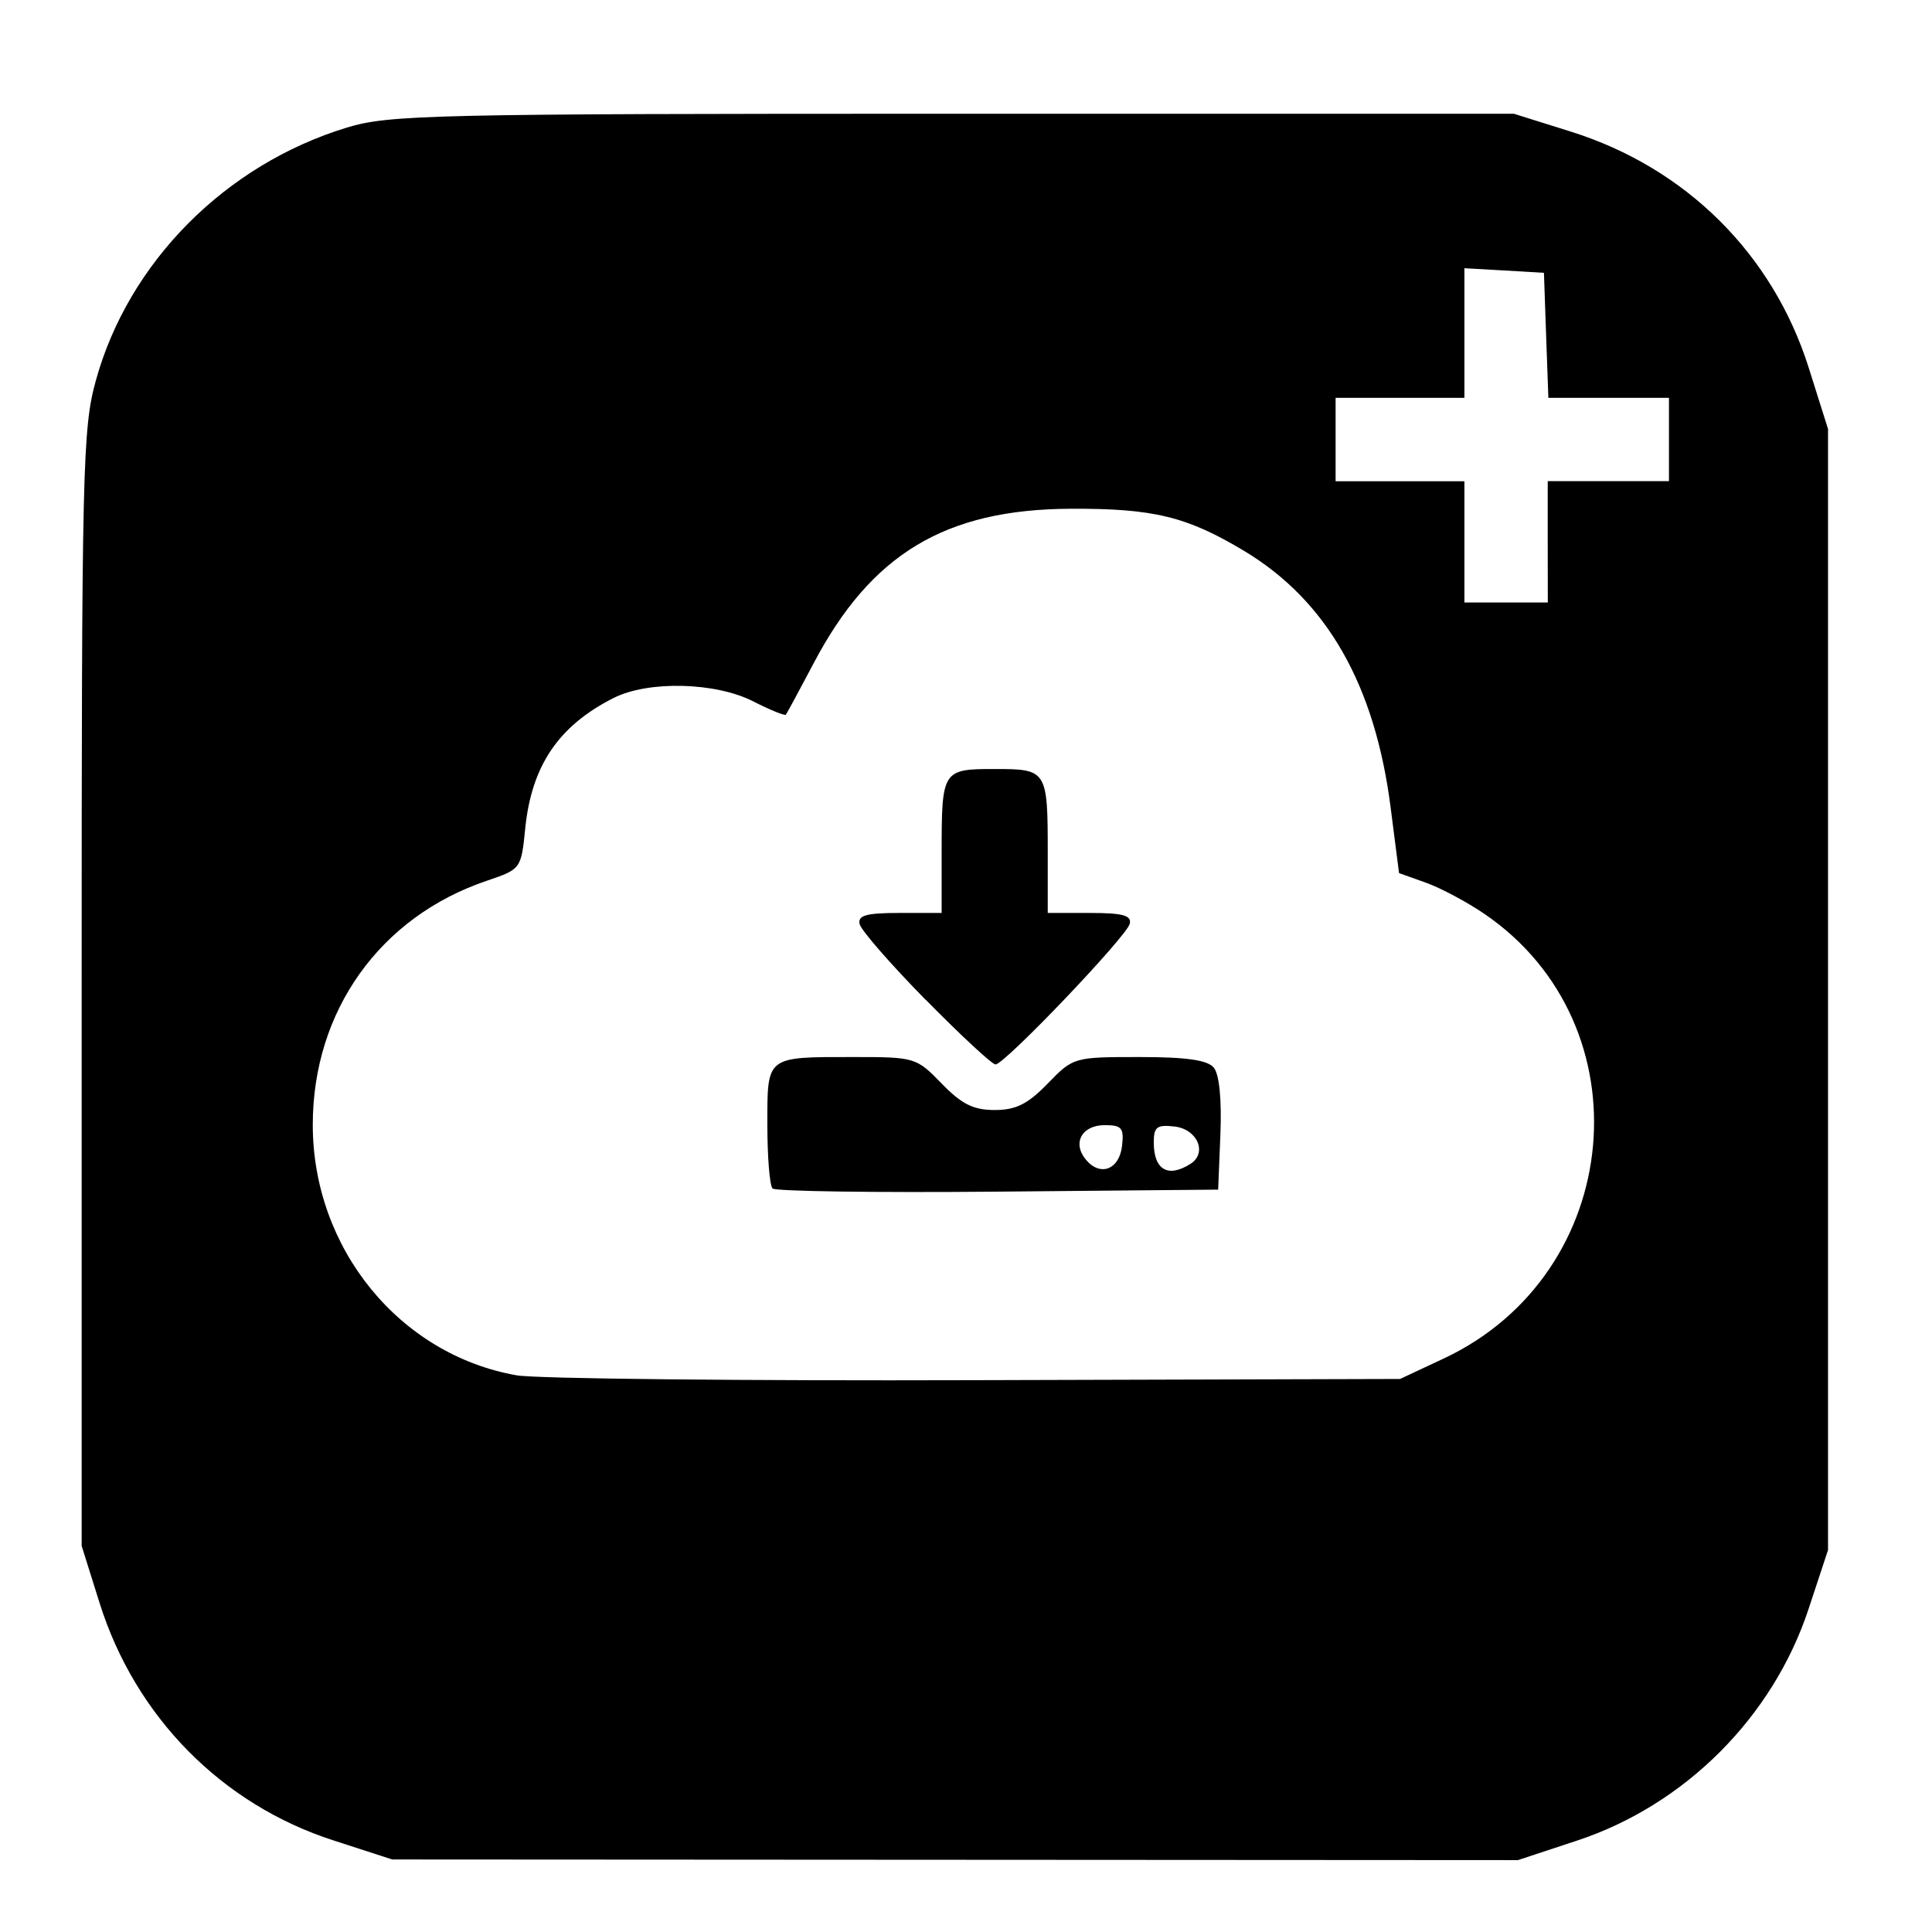
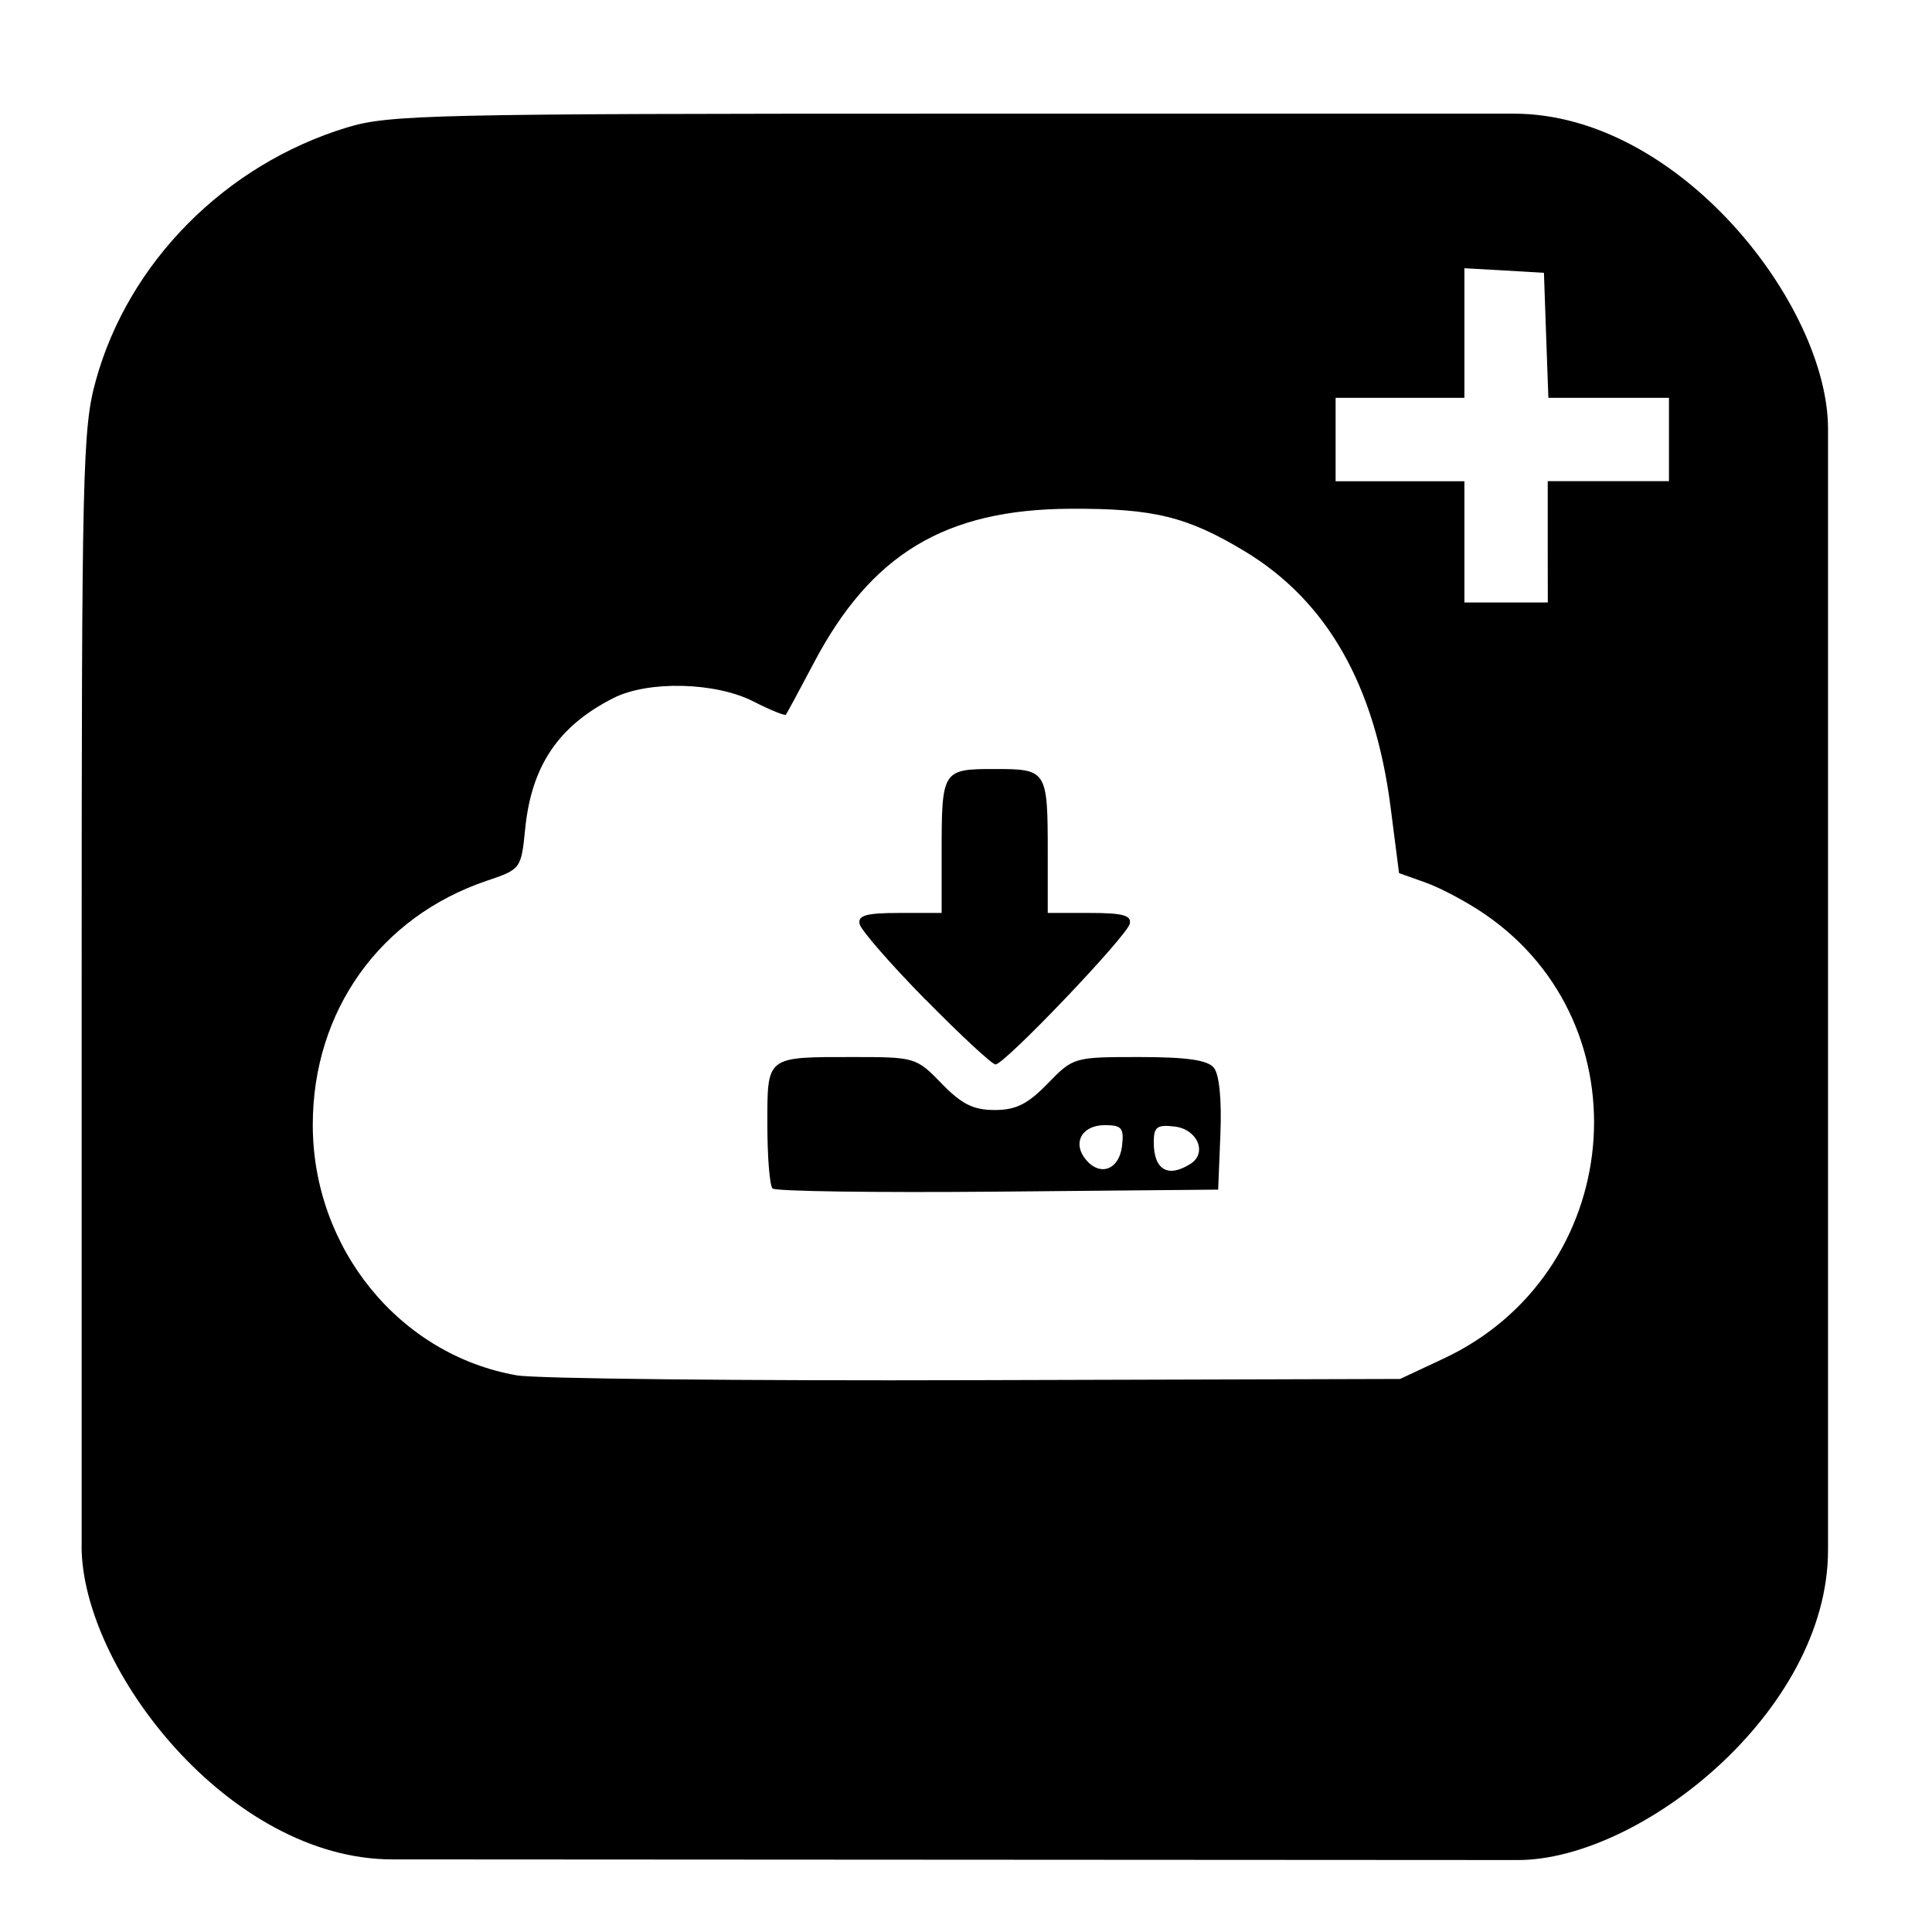
<svg xmlns="http://www.w3.org/2000/svg" viewBox="0 0 24 24" version="1.1" id="svg245">
  <defs id="defs242" />
  <g id="layer1">
    <g id="g1376" transform="translate(-0.1325825,0.2209709)">
-       <path style="fill:#000000;stroke-width:0.094" d="M 4.277,22.642 C 2.887,22.194 1.813,21.104 1.369,19.69 l -0.222,-0.707 v -6.919 c 0,-6.467 0.011,-6.961 0.176,-7.557 0.405,-1.469 1.609,-2.683 3.118,-3.143 0.525,-0.16 1.051,-0.172 7.531,-0.172 h 6.966 l 0.708,0.222 c 1.43,0.449 2.509,1.52 2.956,2.936 l 0.239,0.758 v 6.963 6.963 l -0.243,0.736 c -0.443,1.339 -1.533,2.43 -2.873,2.873 l -0.736,0.243 -6.992,-0.004 -6.992,-0.004 z M 18.067,16.655 c 2.245,-1.052 2.529,-4.139 0.509,-5.521 -0.216,-0.148 -0.544,-0.323 -0.728,-0.389 L 17.512,10.625 17.408,9.814 C 17.214,8.289 16.617,7.242 15.59,6.624 14.876,6.195 14.461,6.094 13.43,6.099 11.875,6.106 10.954,6.66 10.239,8.02 10.063,8.354 9.908,8.64 9.895,8.657 9.882,8.673 9.7,8.599 9.49,8.492 9.019,8.252 8.185,8.232 7.754,8.45 7.071,8.795 6.735,9.292 6.657,10.072 c -0.05,0.5 -0.054,0.505 -0.474,0.647 -1.33,0.448 -2.165,1.618 -2.165,3.033 0,1.535 1.077,2.857 2.534,3.112 0.237,0.042 2.803,0.069 5.702,0.06 l 5.271,-0.015 z M 9.729,14.542 c -0.035,-0.035 -0.064,-0.391 -0.064,-0.791 0,-0.859 -0.023,-0.841 1.072,-0.841 0.761,0 0.779,0.005 1.093,0.329 0.249,0.257 0.394,0.329 0.659,0.329 0.264,0 0.41,-0.073 0.659,-0.329 0.317,-0.327 0.326,-0.329 1.136,-0.329 0.588,0 0.848,0.037 0.927,0.132 0.068,0.082 0.099,0.395 0.082,0.824 l -0.028,0.691 -2.736,0.025 c -1.505,0.014 -2.765,-0.004 -2.8,-0.039 z m 4.342,-0.528 c 0.026,-0.223 -0.004,-0.258 -0.215,-0.258 -0.285,0 -0.406,0.222 -0.234,0.429 0.178,0.214 0.415,0.124 0.449,-0.171 z m 0.85,0.223 c 0.213,-0.135 0.087,-0.431 -0.198,-0.464 -0.218,-0.025 -0.258,0.005 -0.258,0.196 0,0.342 0.176,0.446 0.456,0.268 z m -3.29,-2.038 c -0.434,-0.442 -0.803,-0.865 -0.82,-0.941 -0.024,-0.108 0.083,-0.138 0.494,-0.138 h 0.525 v -0.745 c 0,-1.03 0.008,-1.043 0.659,-1.043 0.65,0 0.659,0.013 0.659,1.043 v 0.745 h 0.525 c 0.405,0 0.518,0.03 0.494,0.134 -0.036,0.156 -1.555,1.748 -1.668,1.748 -0.042,0 -0.432,-0.362 -0.867,-0.804 z M 19.359,6.509 V 5.756 h 0.753 0.753 V 5.239 4.721 H 20.116 19.367 L 19.339,3.944 19.312,3.168 18.818,3.139 18.324,3.111 V 3.916 4.721 h -0.8 -0.8 v 0.518 0.518 h 0.8 0.8 v 0.753 0.753 h 0.518 0.518 z" id="path1378" />
+       <path style="fill:#000000;stroke-width:0.094" d="m 1.147,18.982 c 0,0 0,-4.613 0,-6.919 0,-6.467 0.011,-6.961 0.176,-7.557 0.405,-1.469 1.609,-2.683 3.118,-3.143 0.525,-0.16 1.051,-0.172 7.531,-0.172 h 6.966 c 2.059,0 3.903,2.386 3.903,3.916 v 6.963 6.963 c 0,2.01 -2.338,3.853 -3.852,3.852 l -6.992,-0.004 c 0,0 -4.661,-0.003 -6.992,-0.004 -2.029,-0.001 -3.859,-2.375 -3.859,-3.894 z M 18.067,16.655 c 2.245,-1.052 2.529,-4.139 0.509,-5.521 -0.216,-0.148 -0.544,-0.323 -0.728,-0.389 L 17.512,10.625 17.408,9.814 C 17.214,8.289 16.617,7.242 15.59,6.624 14.876,6.195 14.461,6.094 13.43,6.099 11.875,6.106 10.954,6.66 10.239,8.02 10.063,8.354 9.908,8.64 9.895,8.657 9.882,8.673 9.7,8.599 9.49,8.492 9.019,8.252 8.185,8.232 7.754,8.45 7.071,8.795 6.735,9.292 6.657,10.072 c -0.05,0.5 -0.054,0.505 -0.474,0.647 -1.33,0.448 -2.165,1.618 -2.165,3.033 0,1.535 1.077,2.857 2.534,3.112 0.237,0.042 2.803,0.069 5.702,0.06 l 5.271,-0.015 z M 9.729,14.542 c -0.035,-0.035 -0.064,-0.391 -0.064,-0.791 0,-0.859 -0.023,-0.841 1.072,-0.841 0.761,0 0.779,0.005 1.093,0.329 0.249,0.257 0.394,0.329 0.659,0.329 0.264,0 0.41,-0.073 0.659,-0.329 0.317,-0.327 0.326,-0.329 1.136,-0.329 0.588,0 0.848,0.037 0.927,0.132 0.068,0.082 0.099,0.395 0.082,0.824 l -0.028,0.691 -2.736,0.025 c -1.505,0.014 -2.765,-0.004 -2.8,-0.039 z m 4.342,-0.528 c 0.026,-0.223 -0.004,-0.258 -0.215,-0.258 -0.285,0 -0.406,0.222 -0.234,0.429 0.178,0.214 0.415,0.124 0.449,-0.171 z m 0.85,0.223 c 0.213,-0.135 0.087,-0.431 -0.198,-0.464 -0.218,-0.025 -0.258,0.005 -0.258,0.196 0,0.342 0.176,0.446 0.456,0.268 z m -3.29,-2.038 c -0.434,-0.442 -0.803,-0.865 -0.82,-0.941 -0.024,-0.108 0.083,-0.138 0.494,-0.138 h 0.525 v -0.745 c 0,-1.03 0.008,-1.043 0.659,-1.043 0.65,0 0.659,0.013 0.659,1.043 v 0.745 h 0.525 c 0.405,0 0.518,0.03 0.494,0.134 -0.036,0.156 -1.555,1.748 -1.668,1.748 -0.042,0 -0.432,-0.362 -0.867,-0.804 z M 19.359,6.509 V 5.756 h 0.753 0.753 V 5.239 4.721 H 20.116 19.367 L 19.339,3.944 19.312,3.168 18.818,3.139 18.324,3.111 V 3.916 4.721 h -0.8 -0.8 v 0.518 0.518 h 0.8 0.8 v 0.753 0.753 h 0.518 0.518 z" id="path1378" />
    </g>
  </g>
</svg>
